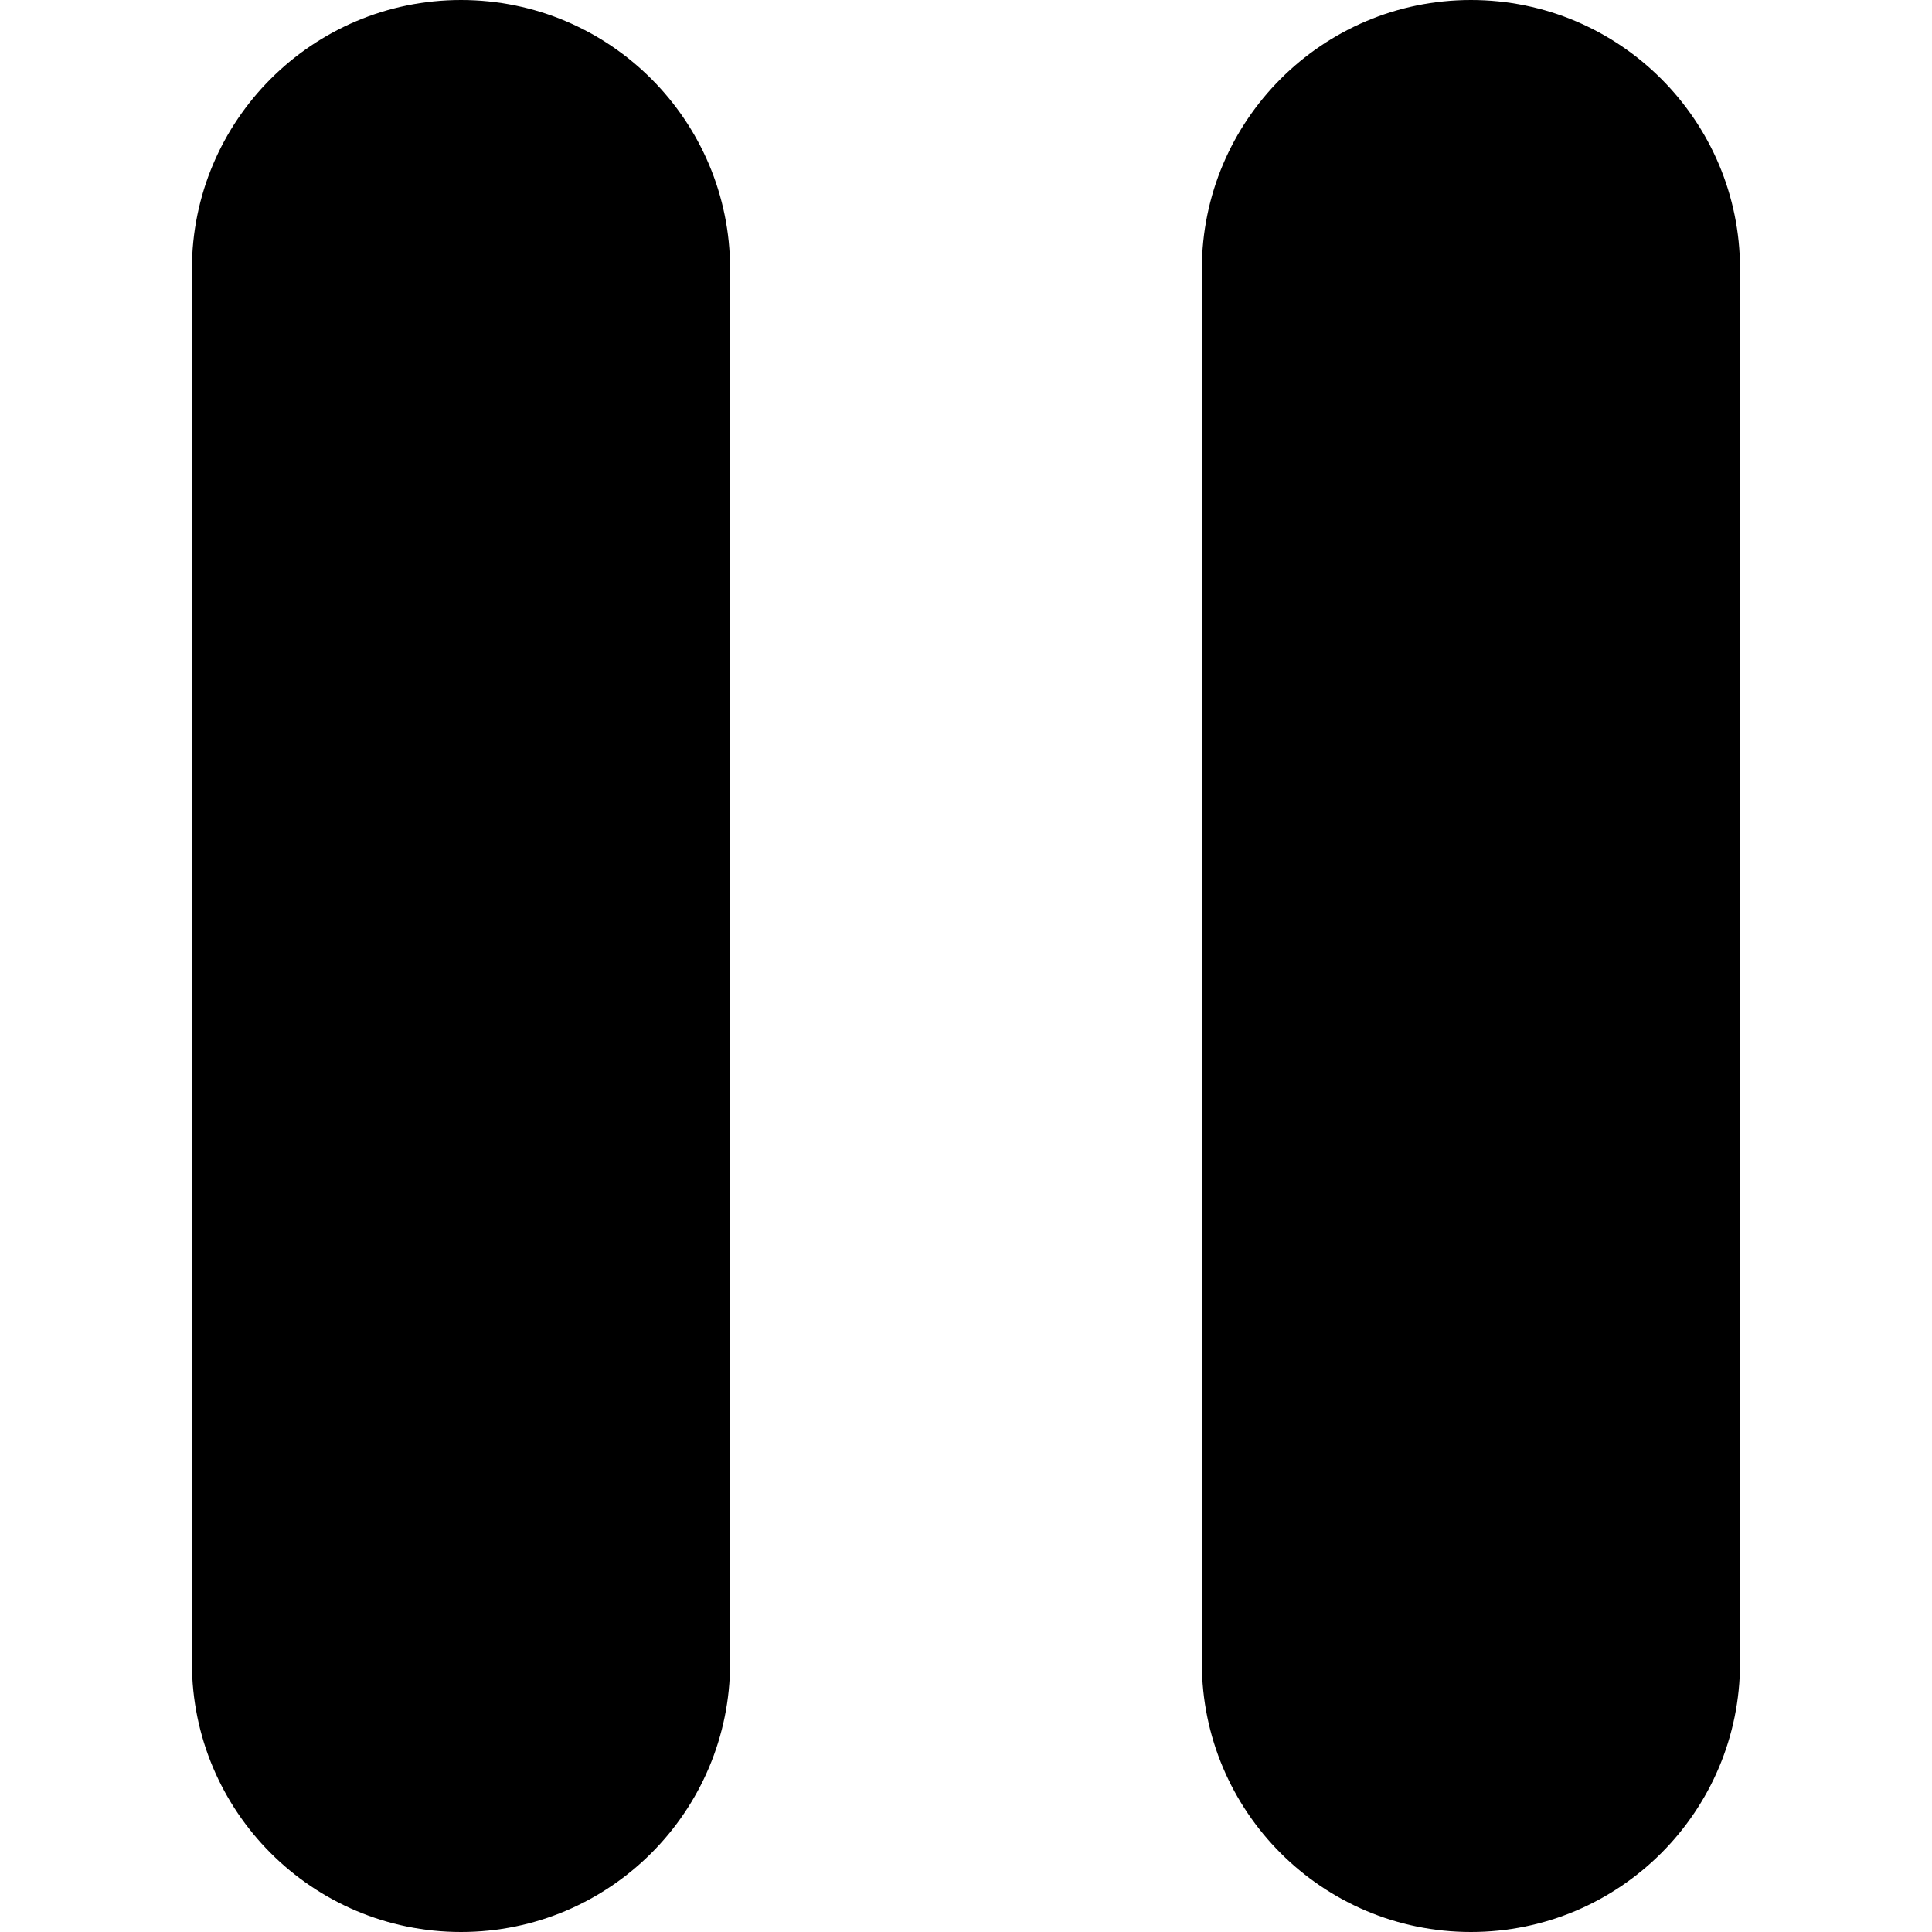
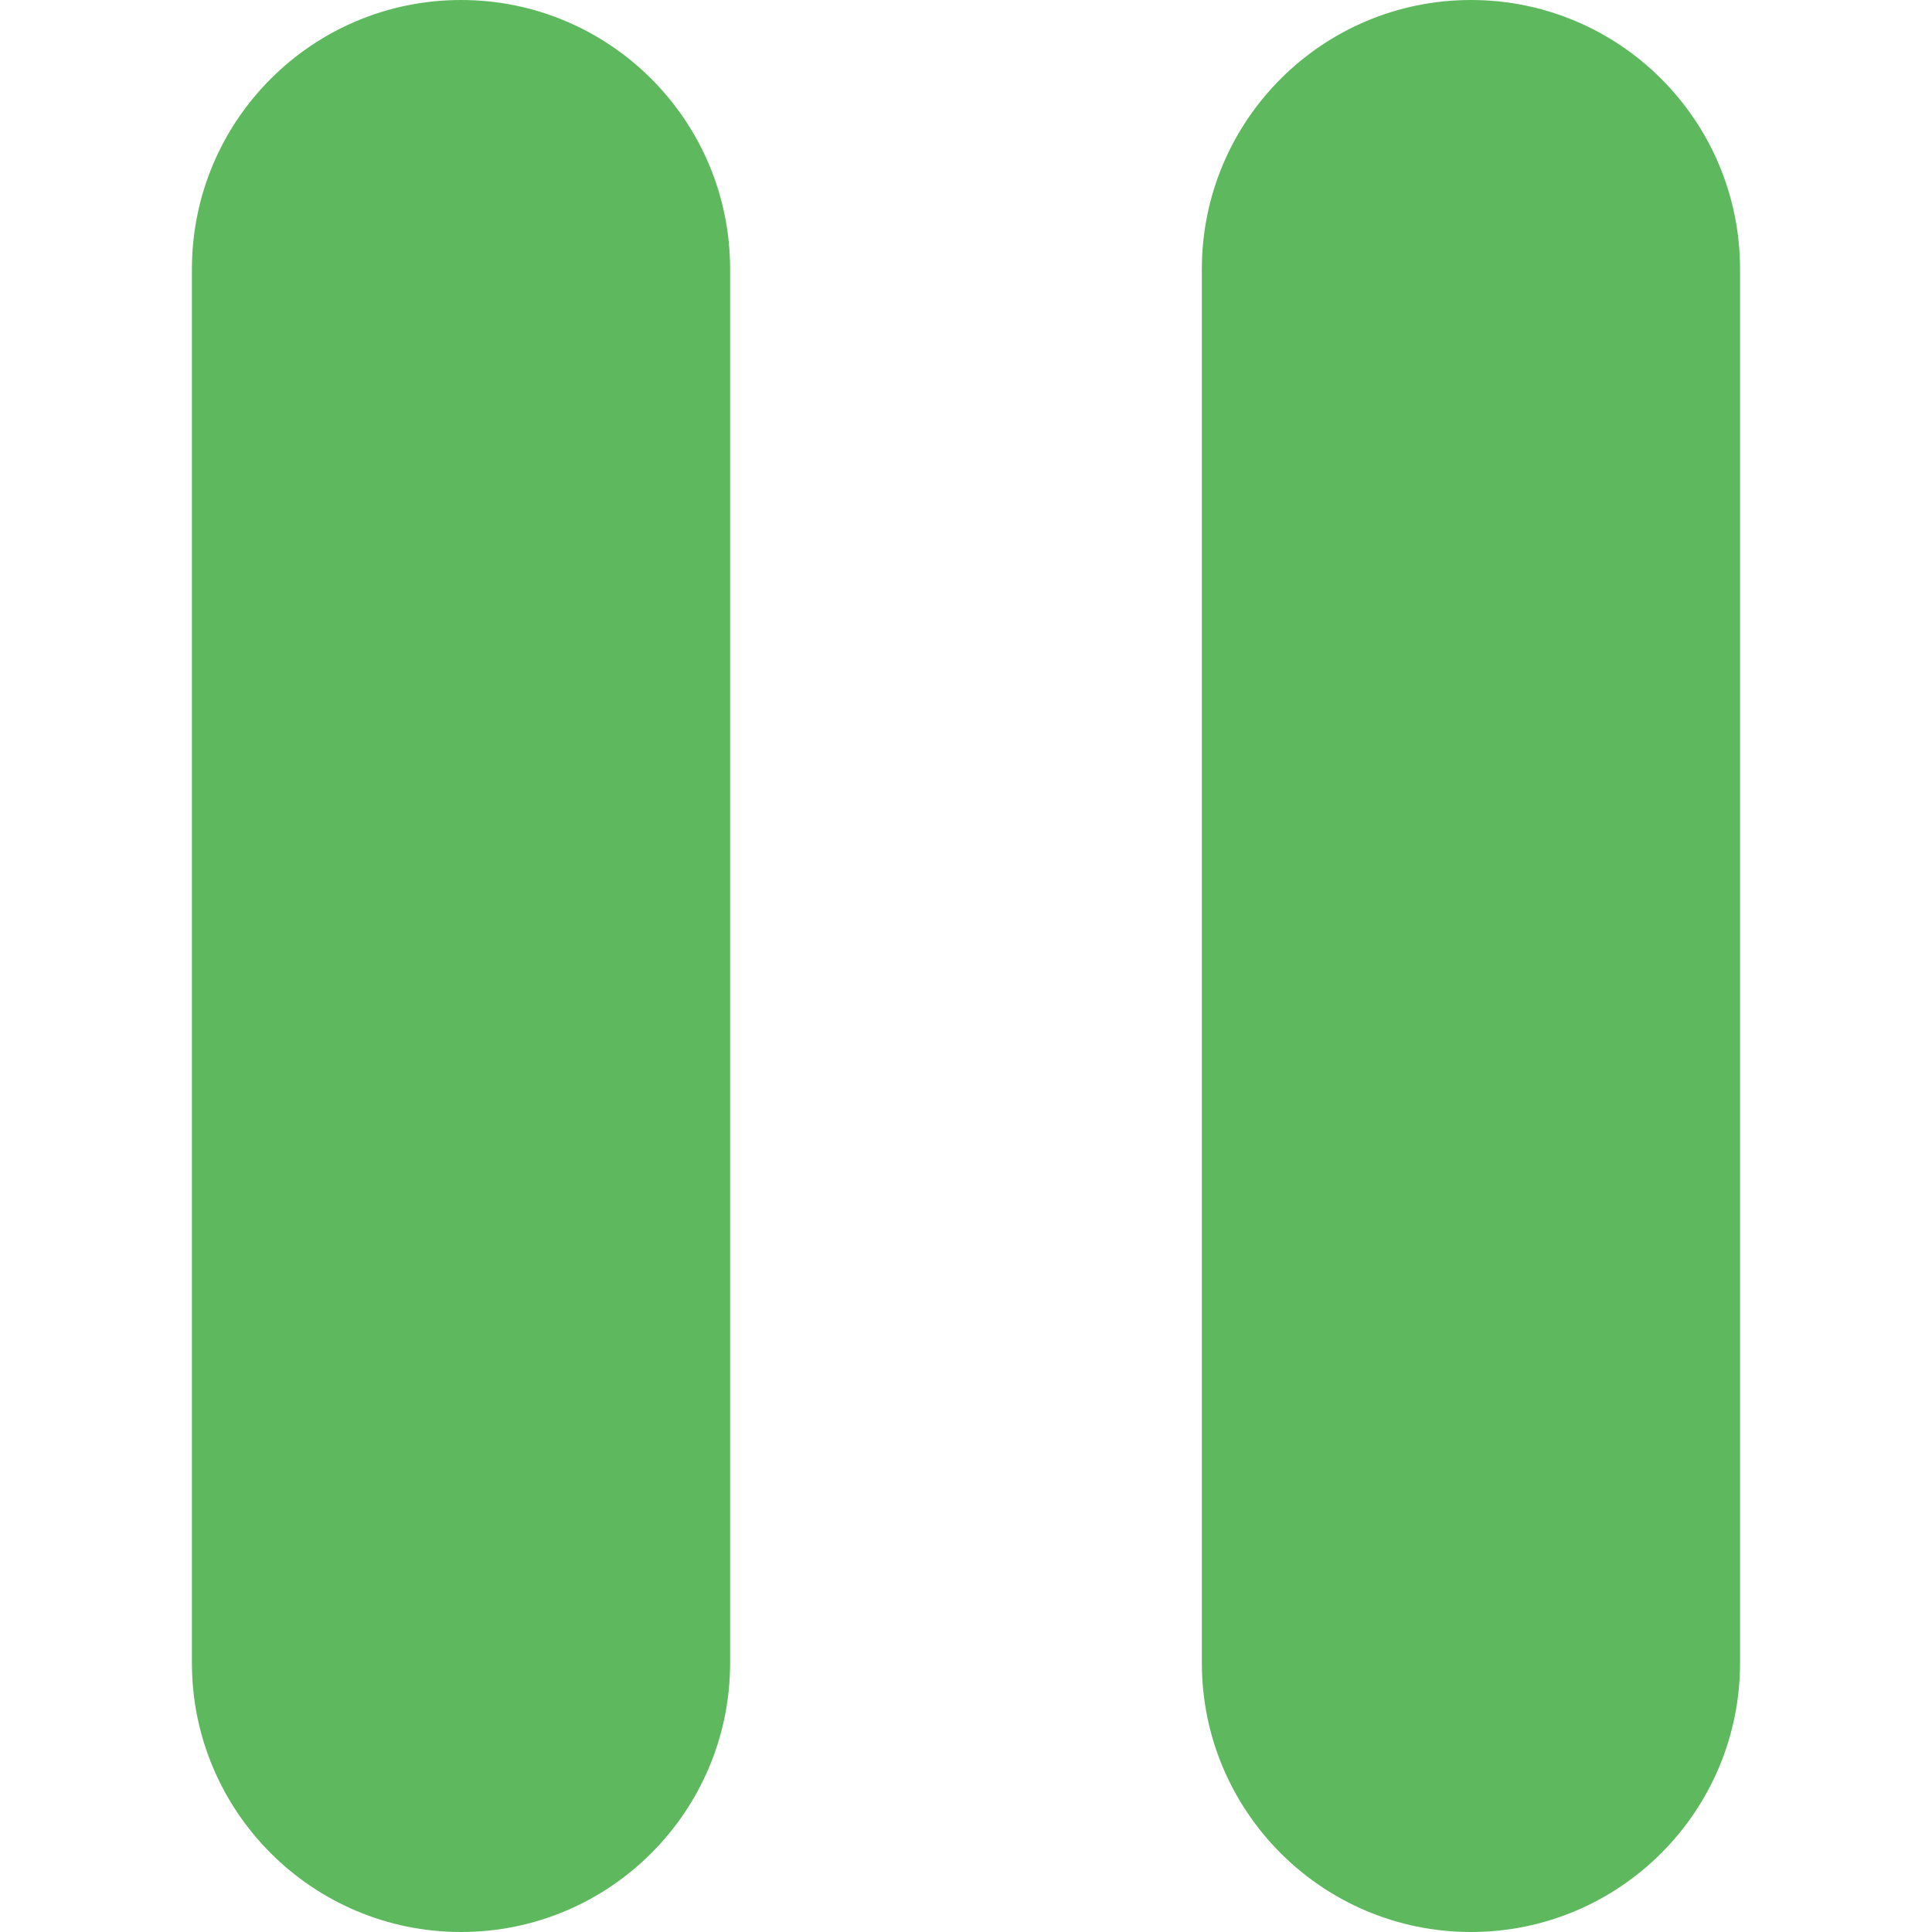
<svg xmlns="http://www.w3.org/2000/svg" version="1.1" x="0px" y="0px" viewBox="0 0 47.607 47.607" style="enable-background:new 0 0 47.607 47.607;" xml:space="preserve">
  <g>
-     <path d="M17.991,40.976c0,3.662-2.969,6.631-6.631,6.631l0,0c-3.662,0-6.631-2.969-6.631-6.631V6.631C4.729,2.969,7.698,0,11.36,0   l0,0c3.662,0,6.631,2.969,6.631,6.631V40.976z" />
-     <path d="M42.877,40.976c0,3.662-2.969,6.631-6.631,6.631l0,0c-3.662,0-6.631-2.969-6.631-6.631V6.631   C29.616,2.969,32.585,0,36.246,0l0,0c3.662,0,6.631,2.969,6.631,6.631V40.976z" />
+     <path d="M17.991,40.976c0,3.662-2.969,6.631-6.631,6.631l0,0c-3.662,0-6.631-2.969-6.631-6.631V6.631C4.729,2.969,7.698,0,11.36,0   l0,0c3.662,0,6.631,2.969,6.631,6.631V40.976z" fill="#5eb95e" />
+     <path d="M42.877,40.976c0,3.662-2.969,6.631-6.631,6.631l0,0c-3.662,0-6.631-2.969-6.631-6.631V6.631   C29.616,2.969,32.585,0,36.246,0l0,0c3.662,0,6.631,2.969,6.631,6.631V40.976z" fill="#5eb95e" />
  </g>
</svg>
